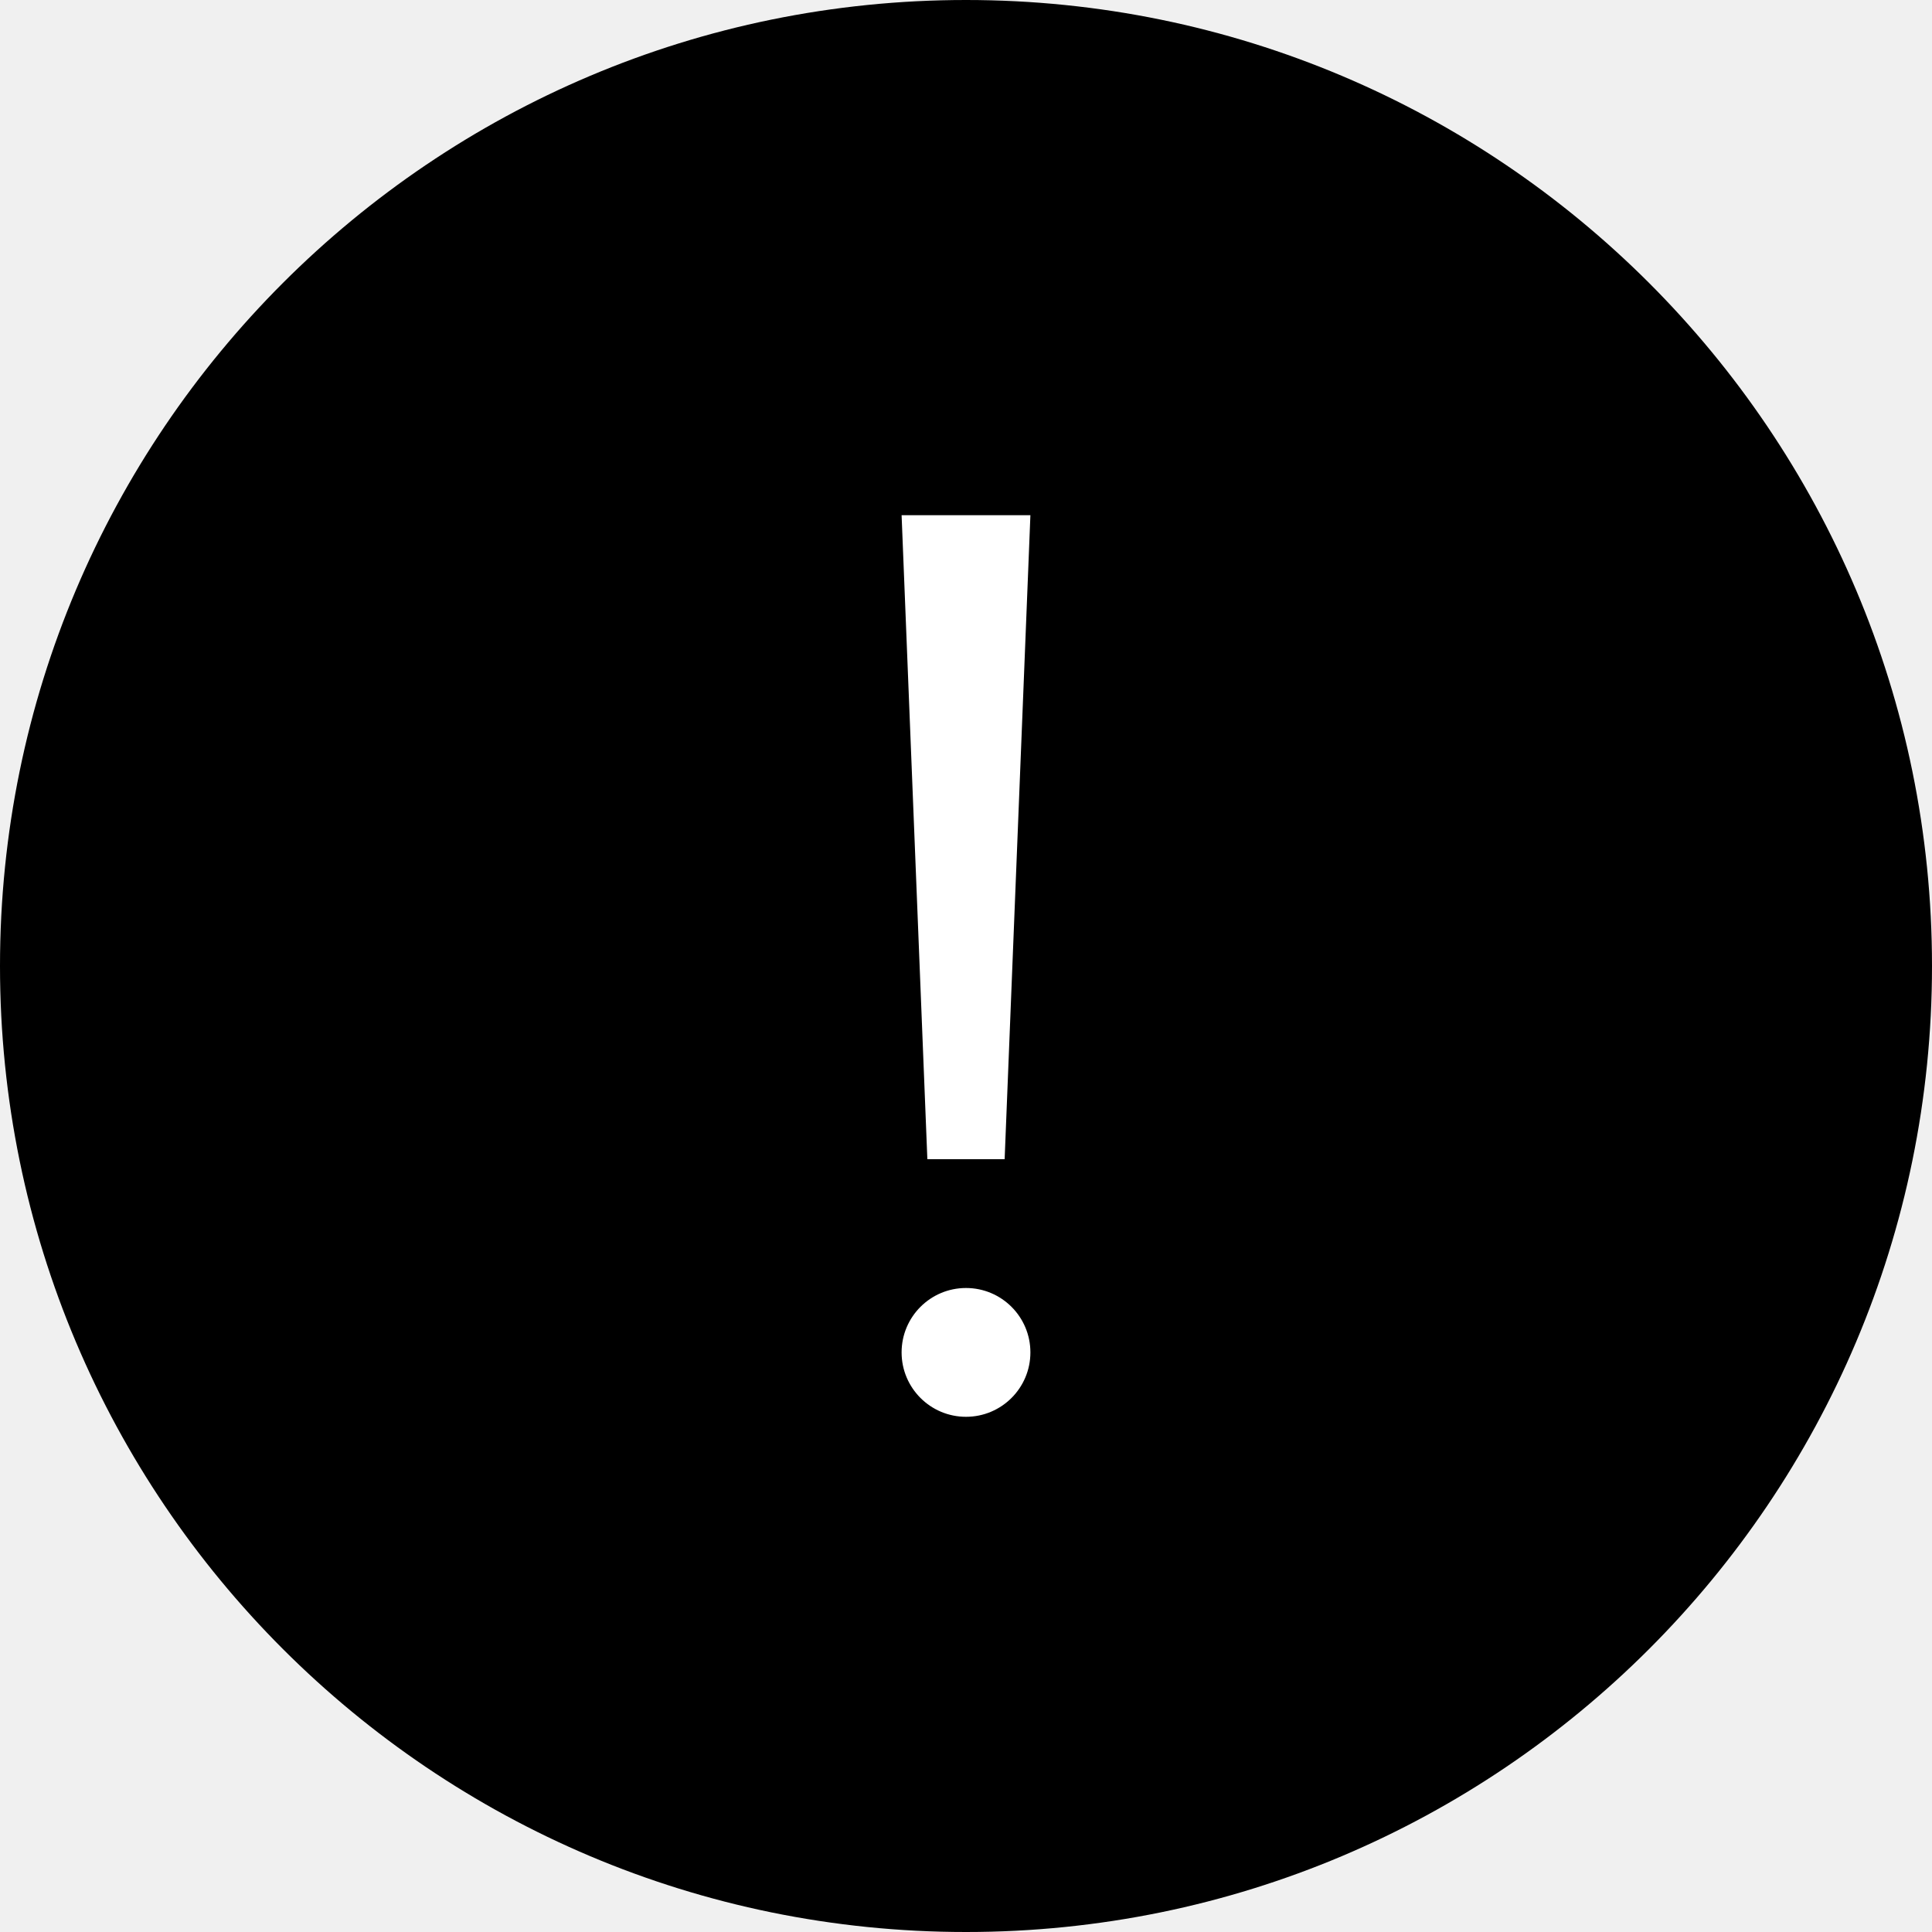
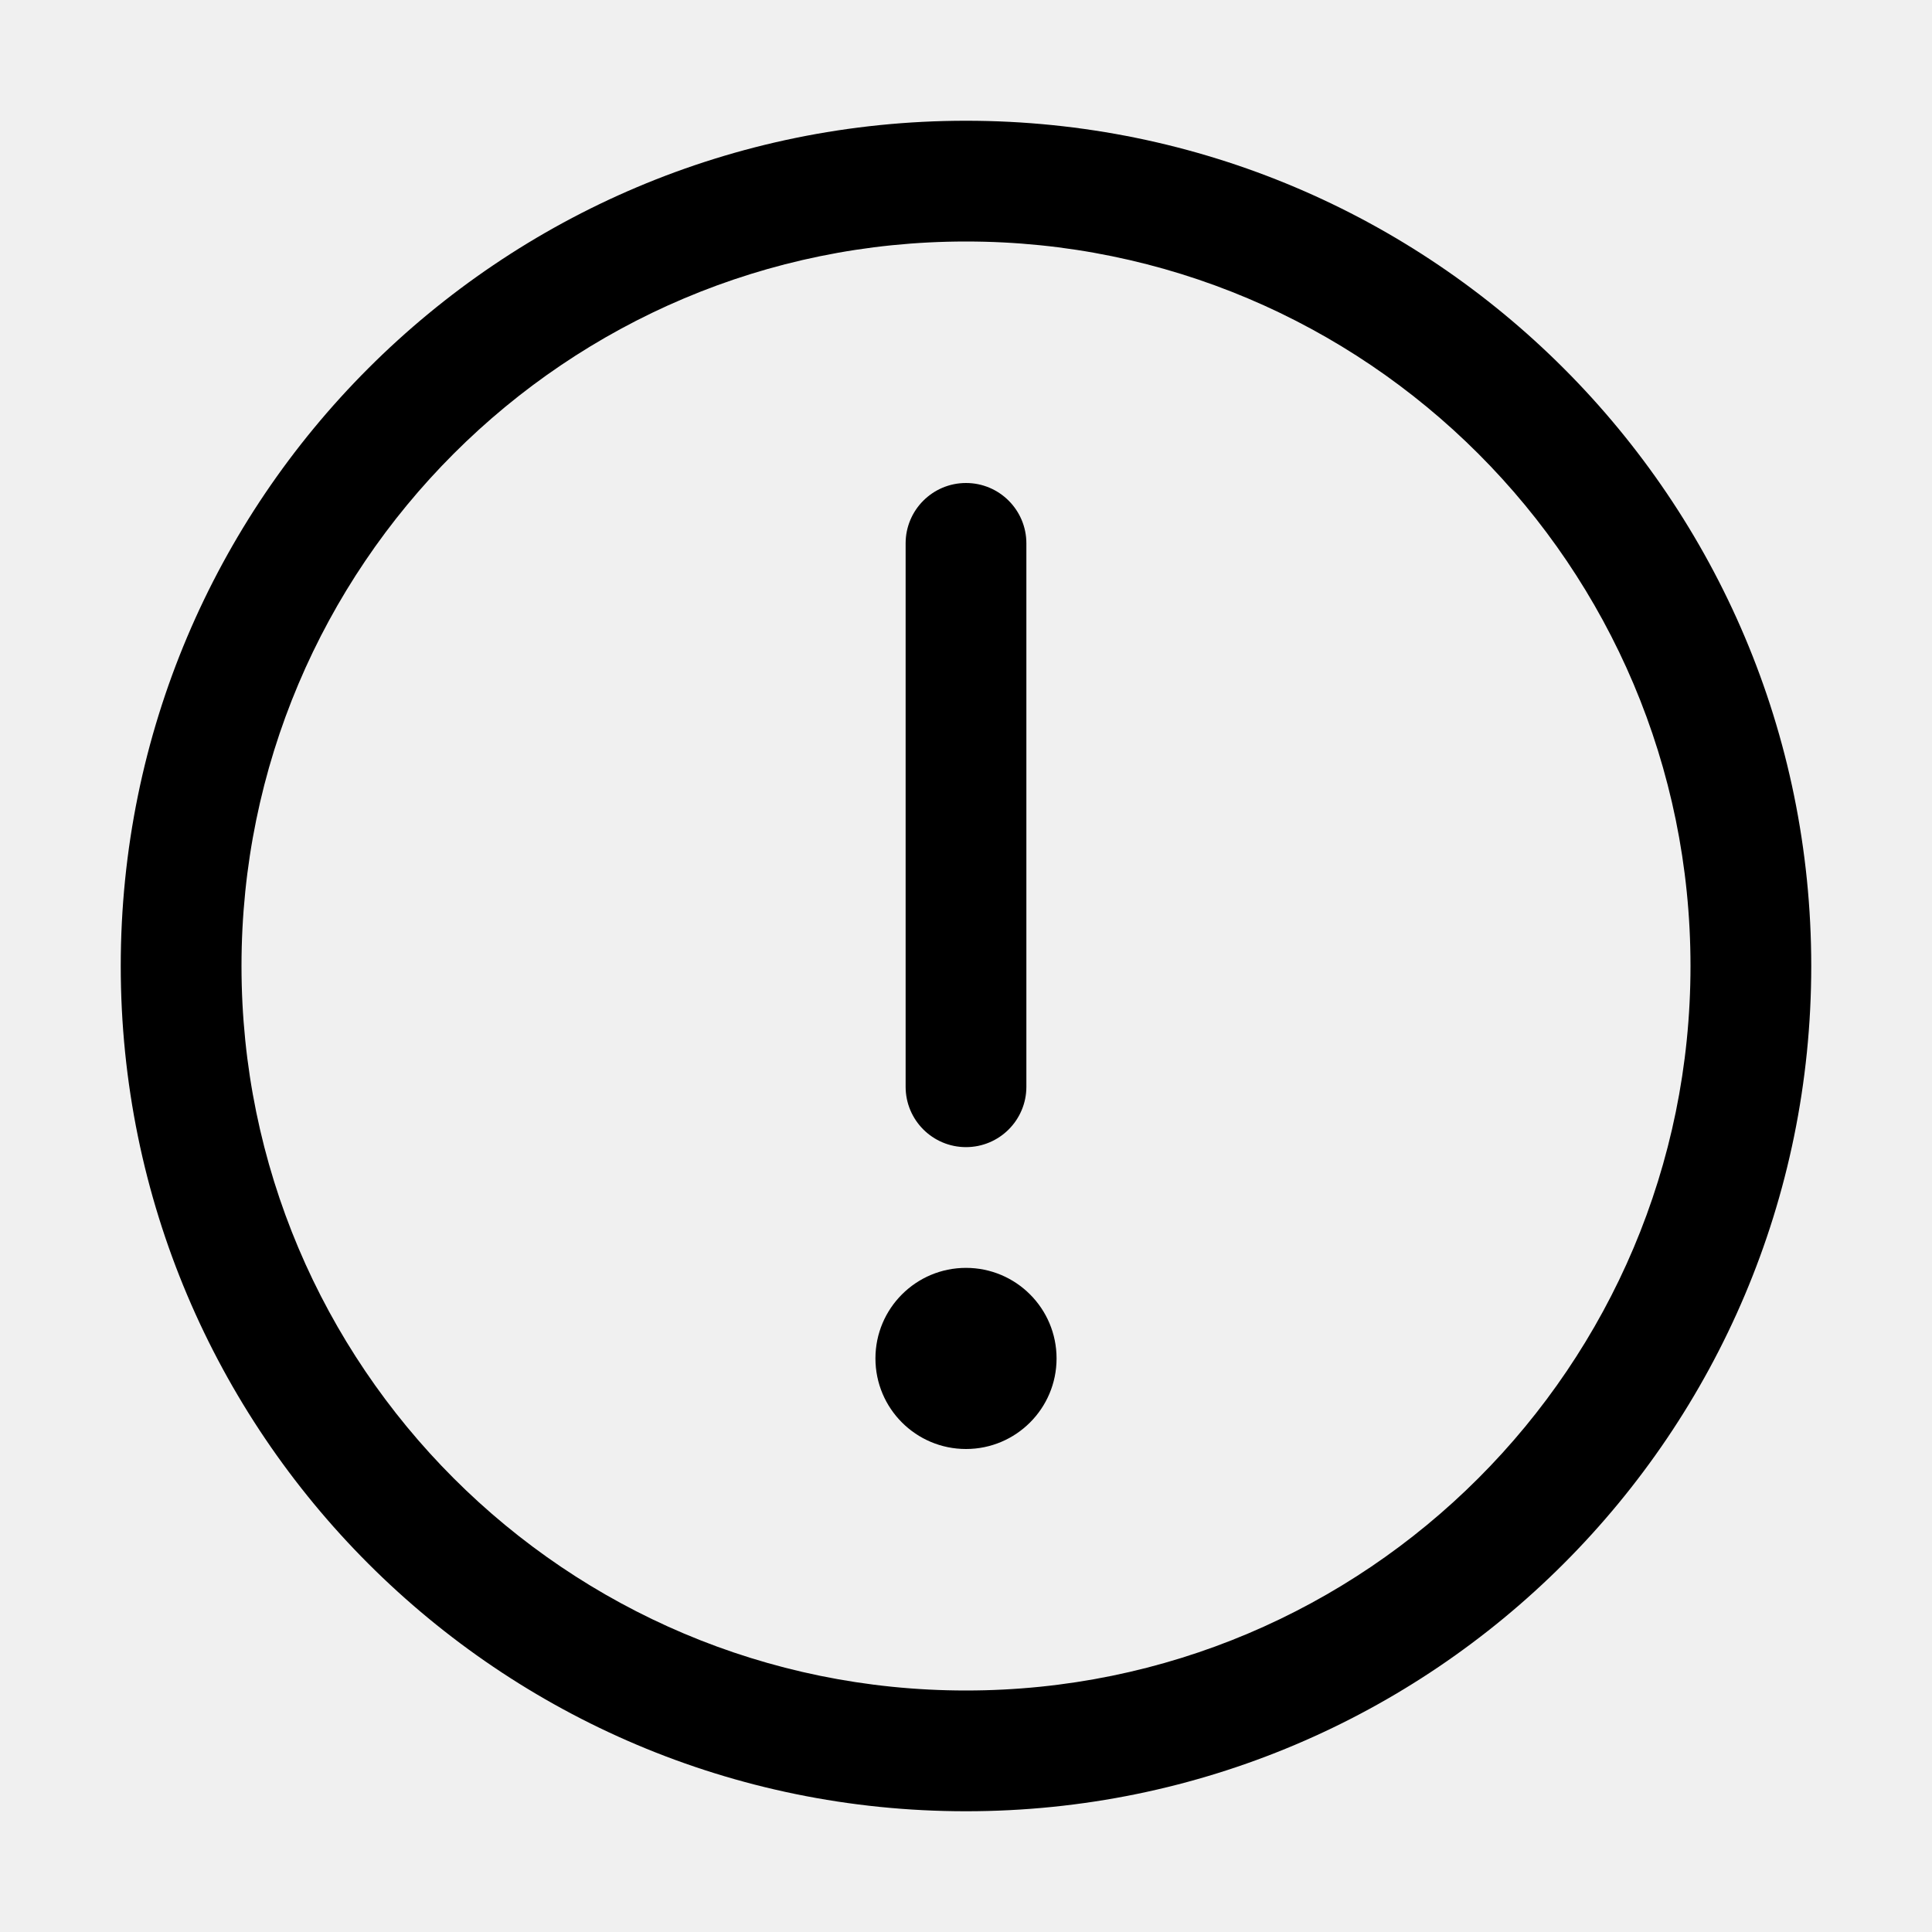
- <svg xmlns="http://www.w3.org/2000/svg" viewBox="0 0 60 60" version="1.1">
-   <circle fill="currentColor" cx="30" cy="30" r="30" />
-   <polygon fill="#FFFFFF" points="28 16 32 16 31.2 36 28.8 36" />
-   <circle fill="#FFFFFF" cx="30" cy="42" r="2" />
+ <svg xmlns="http://www.w3.org/2000/svg" viewBox="0 0 1024 1024" data-v-ea893728="">
+   <path fill="currentColor" d="M512 64a448 448 0 1 1 0 896 448 448 0 0 1 0-896zm0 832a384 384 0 0 0 0-768 384 384 0 0 0 0 768zm48-176a48 48 0 1 1-96 0 48 48 0 0 1 96 0zm-48-464a32 32 0 0 1 32 32v288a32 32 0 0 1-64 0V288a32 32 0 0 1 32-32z" />
</svg>
